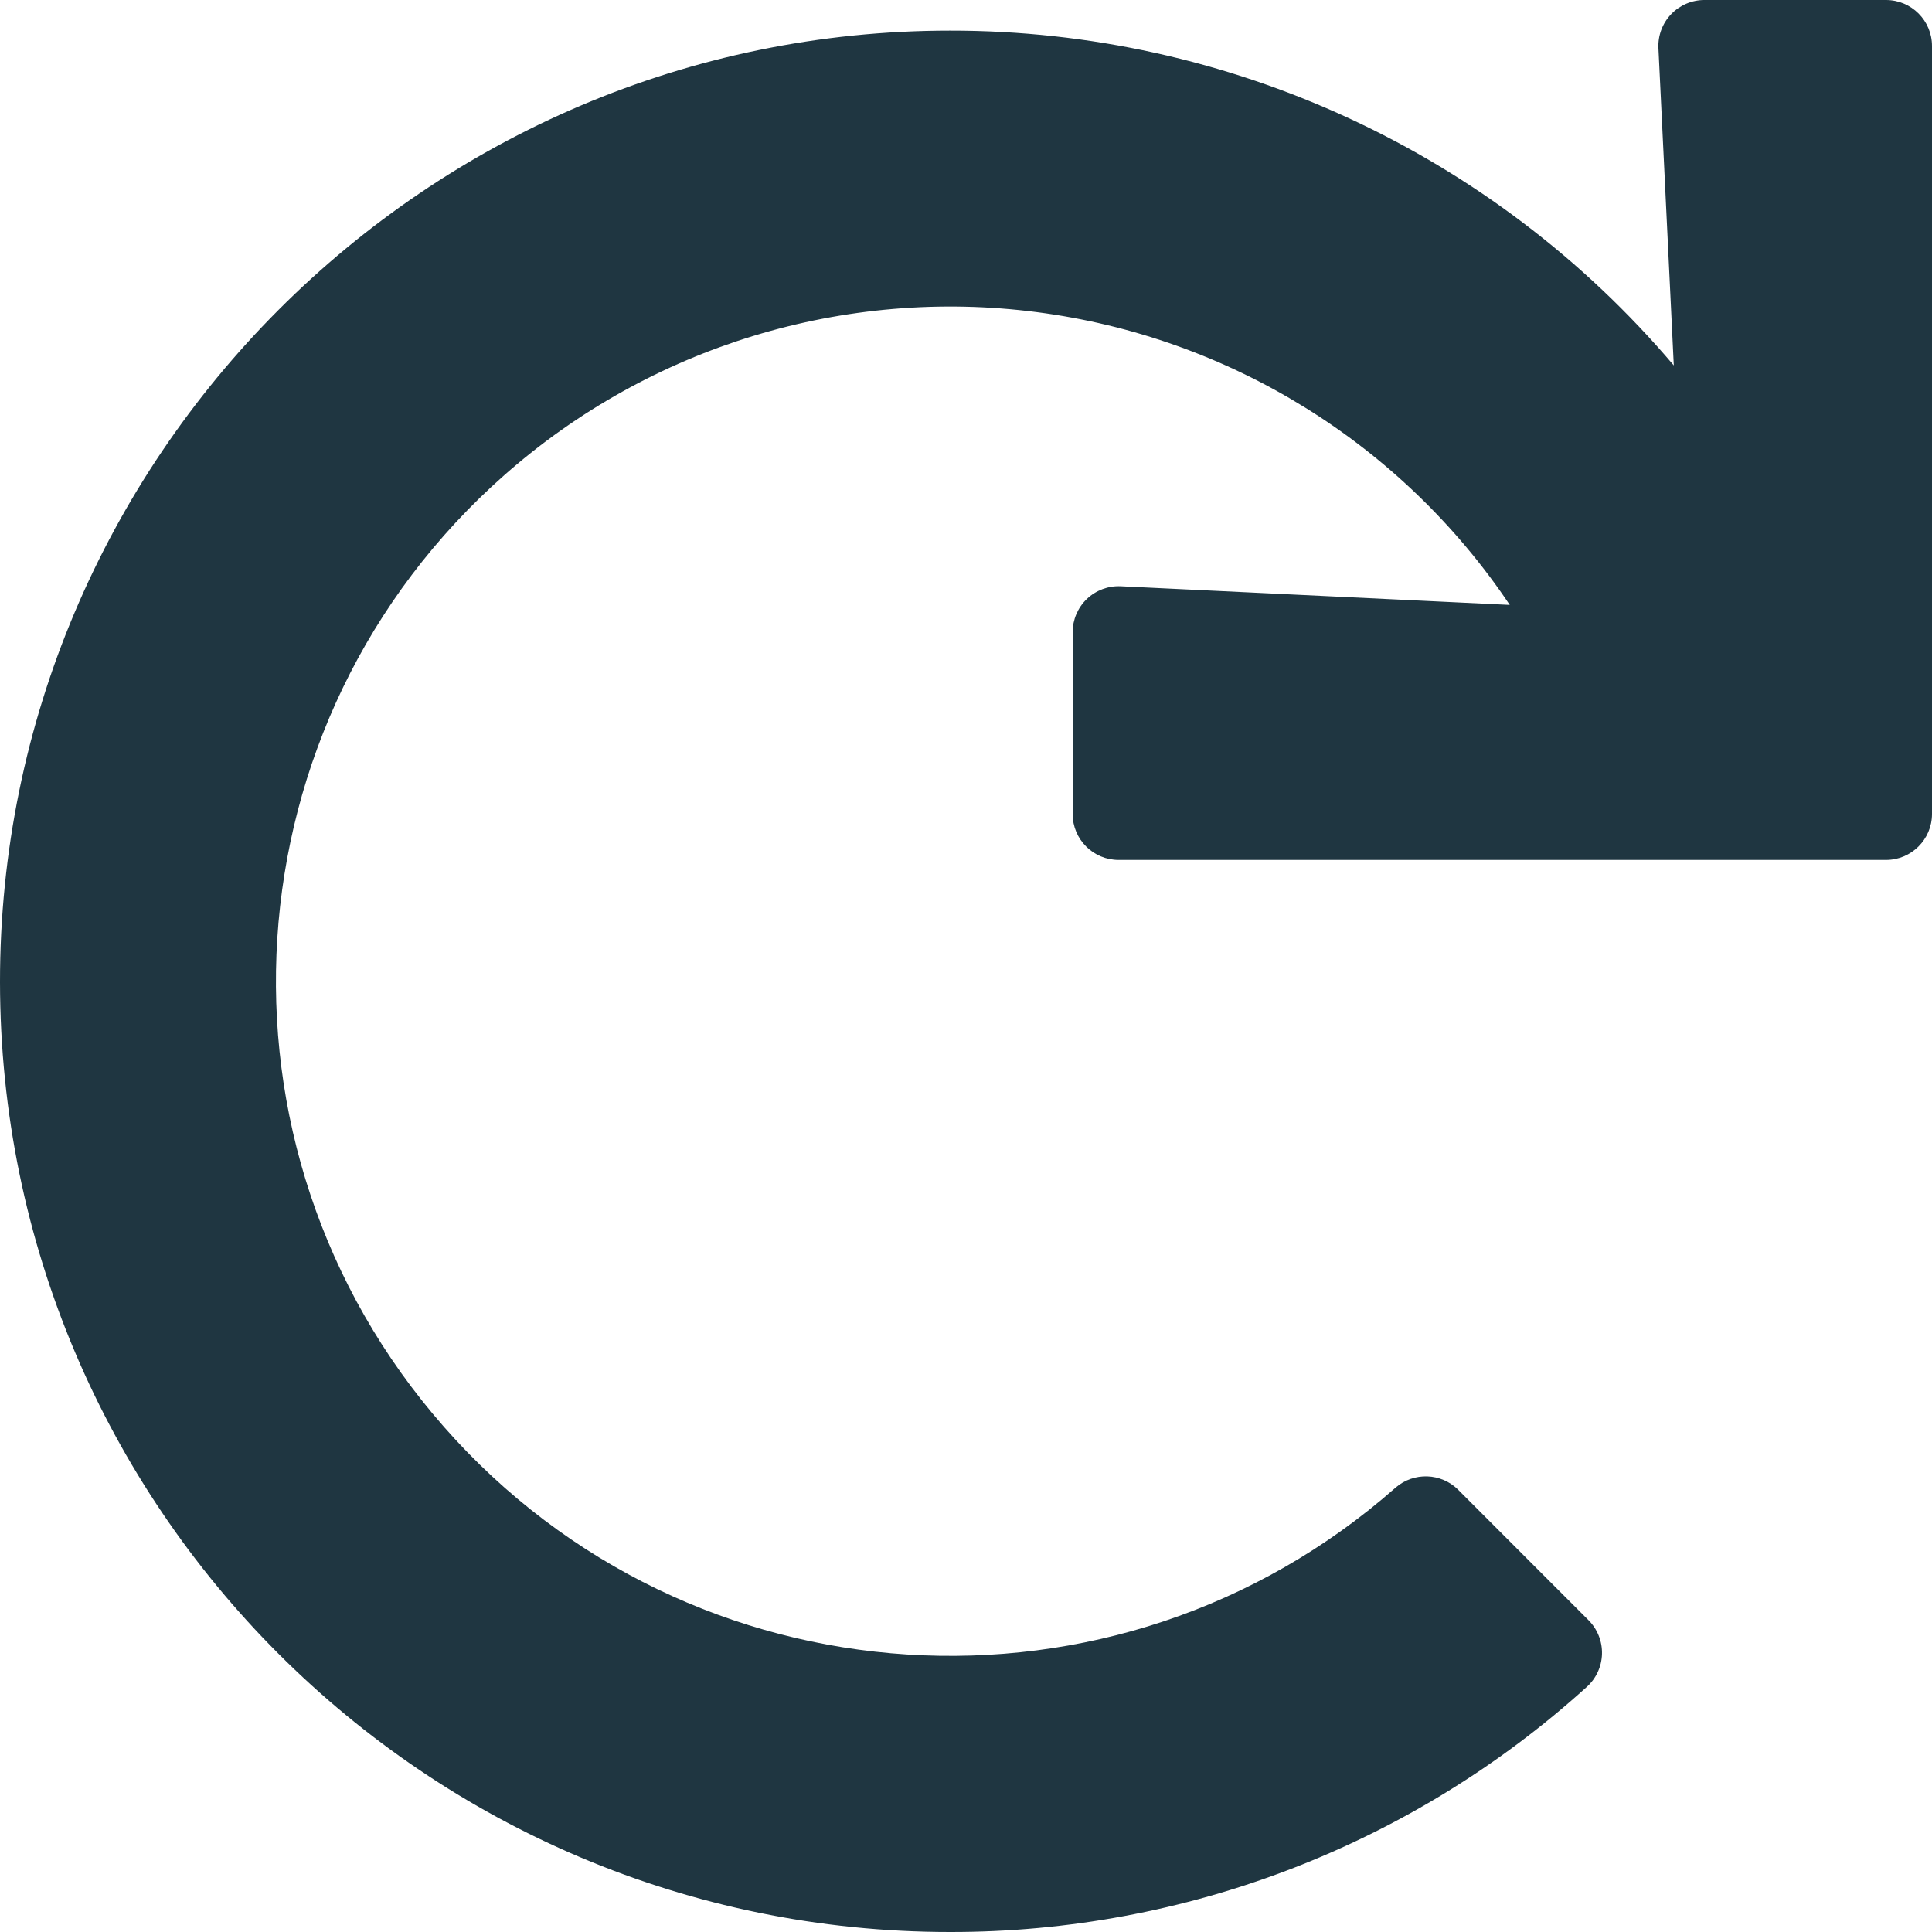
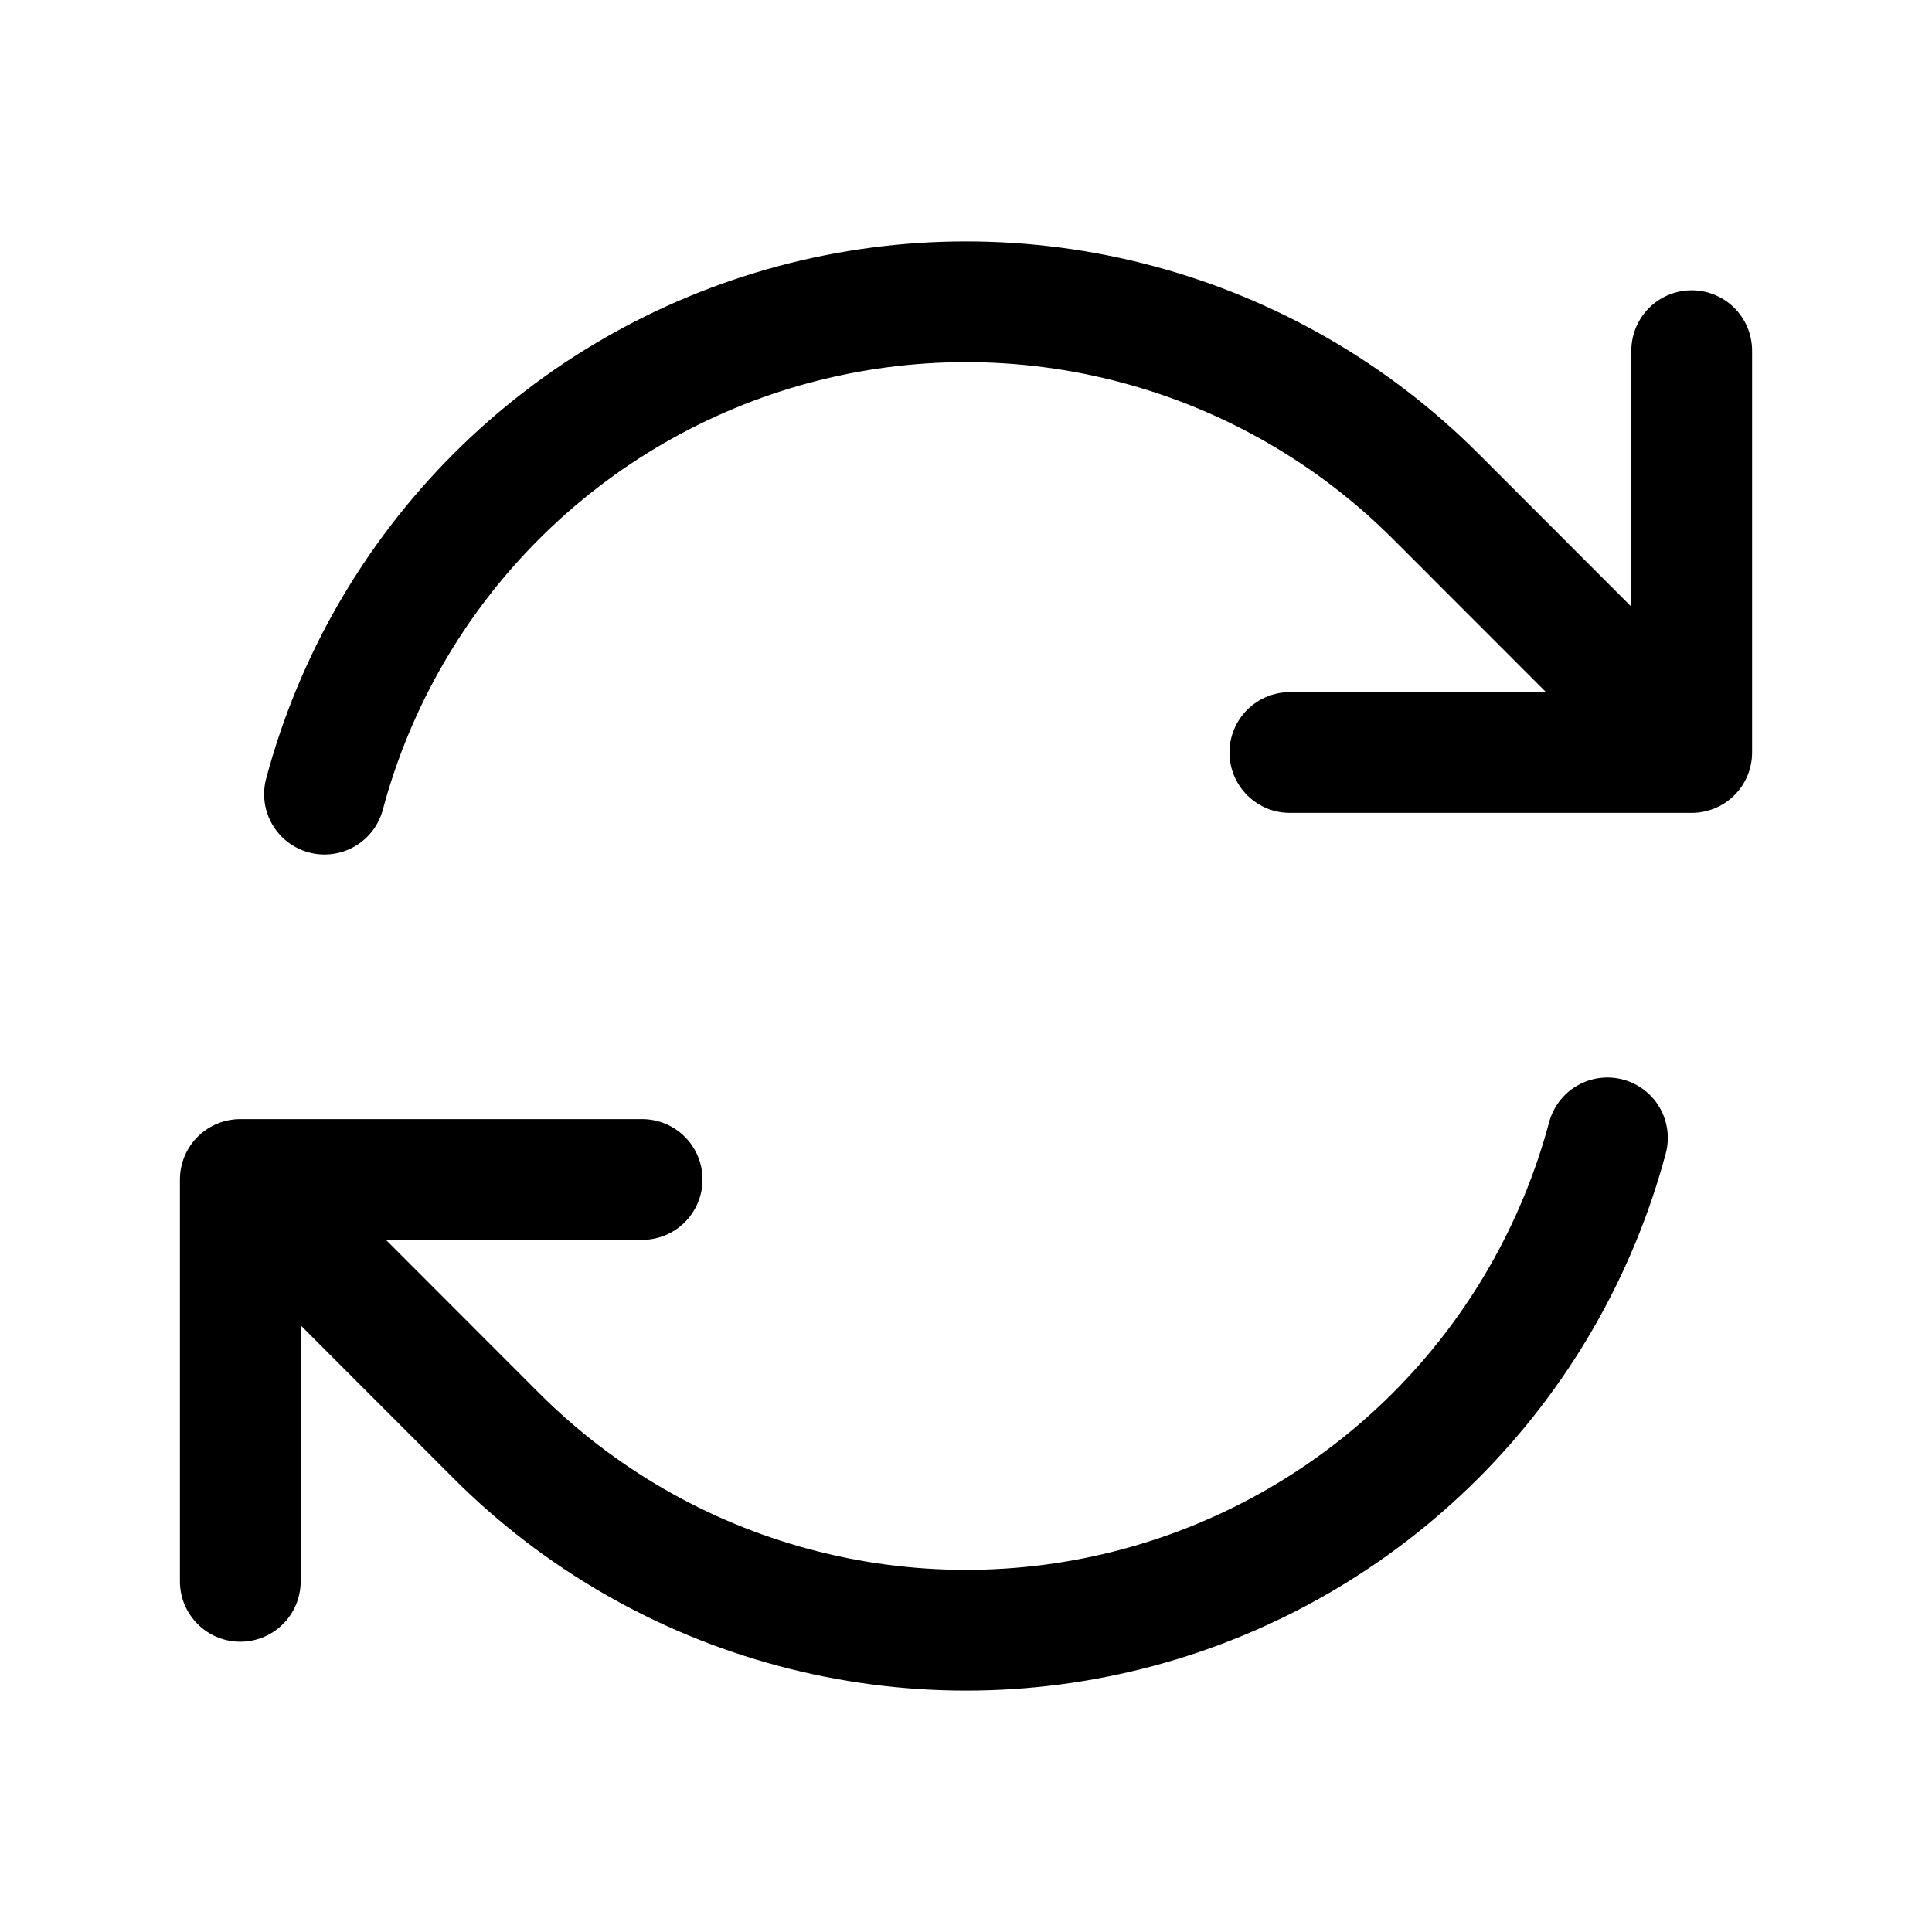
- <svg xmlns="http://www.w3.org/2000/svg" width="20" height="20">
-   <path d="M19.524 0h-1.88a.476.476 0 0 0-.476.499l.159 3.284A9.81 9.81 0 0 0 9.835.317C4.415.317-.004 4.743 0 10.167.004 15.597 4.406 20 9.835 20a9.796 9.796 0 0 0 6.59-2.536.476.476 0 0 0 .019-.692l-1.348-1.349a.476.476 0 0 0-.65-.022 6.976 6.976 0 0 1-9.85-.63 6.987 6.987 0 0 1 .63-9.857 6.976 6.976 0 0 1 10.403 1.348l-4.027-.193a.476.476 0 0 0-.498.476v1.881c0 .263.213.476.476.476h7.944A.476.476 0 0 0 20 8.426V.476A.476.476 0 0 0 19.524 0Z" fill="#1F3641" />
+ <svg xmlns="http://www.w3.org/2000/svg" width="24" height="24" viewBox="0 0 24 24" fill="none">
+   <path d="M16.023 9.348H21.015L17.834 6.165C16.81 5.141 15.534 4.404 14.135 4.03C12.736 3.655 11.263 3.655 9.864 4.03C8.465 4.405 7.19 5.142 6.166 6.166C5.142 7.19 4.405 8.466 4.031 9.865M2.985 19.644V14.652M2.985 14.652H7.977M2.985 14.652L6.165 17.835C7.189 18.859 8.465 19.596 9.864 19.97C11.263 20.345 12.736 20.345 14.135 19.97C15.534 19.595 16.809 18.858 17.833 17.834C18.857 16.81 19.593 15.534 19.968 14.135M21.015 4.356V9.346" stroke="black" stroke-width="1.5" stroke-linecap="round" stroke-linejoin="round" />
</svg>
